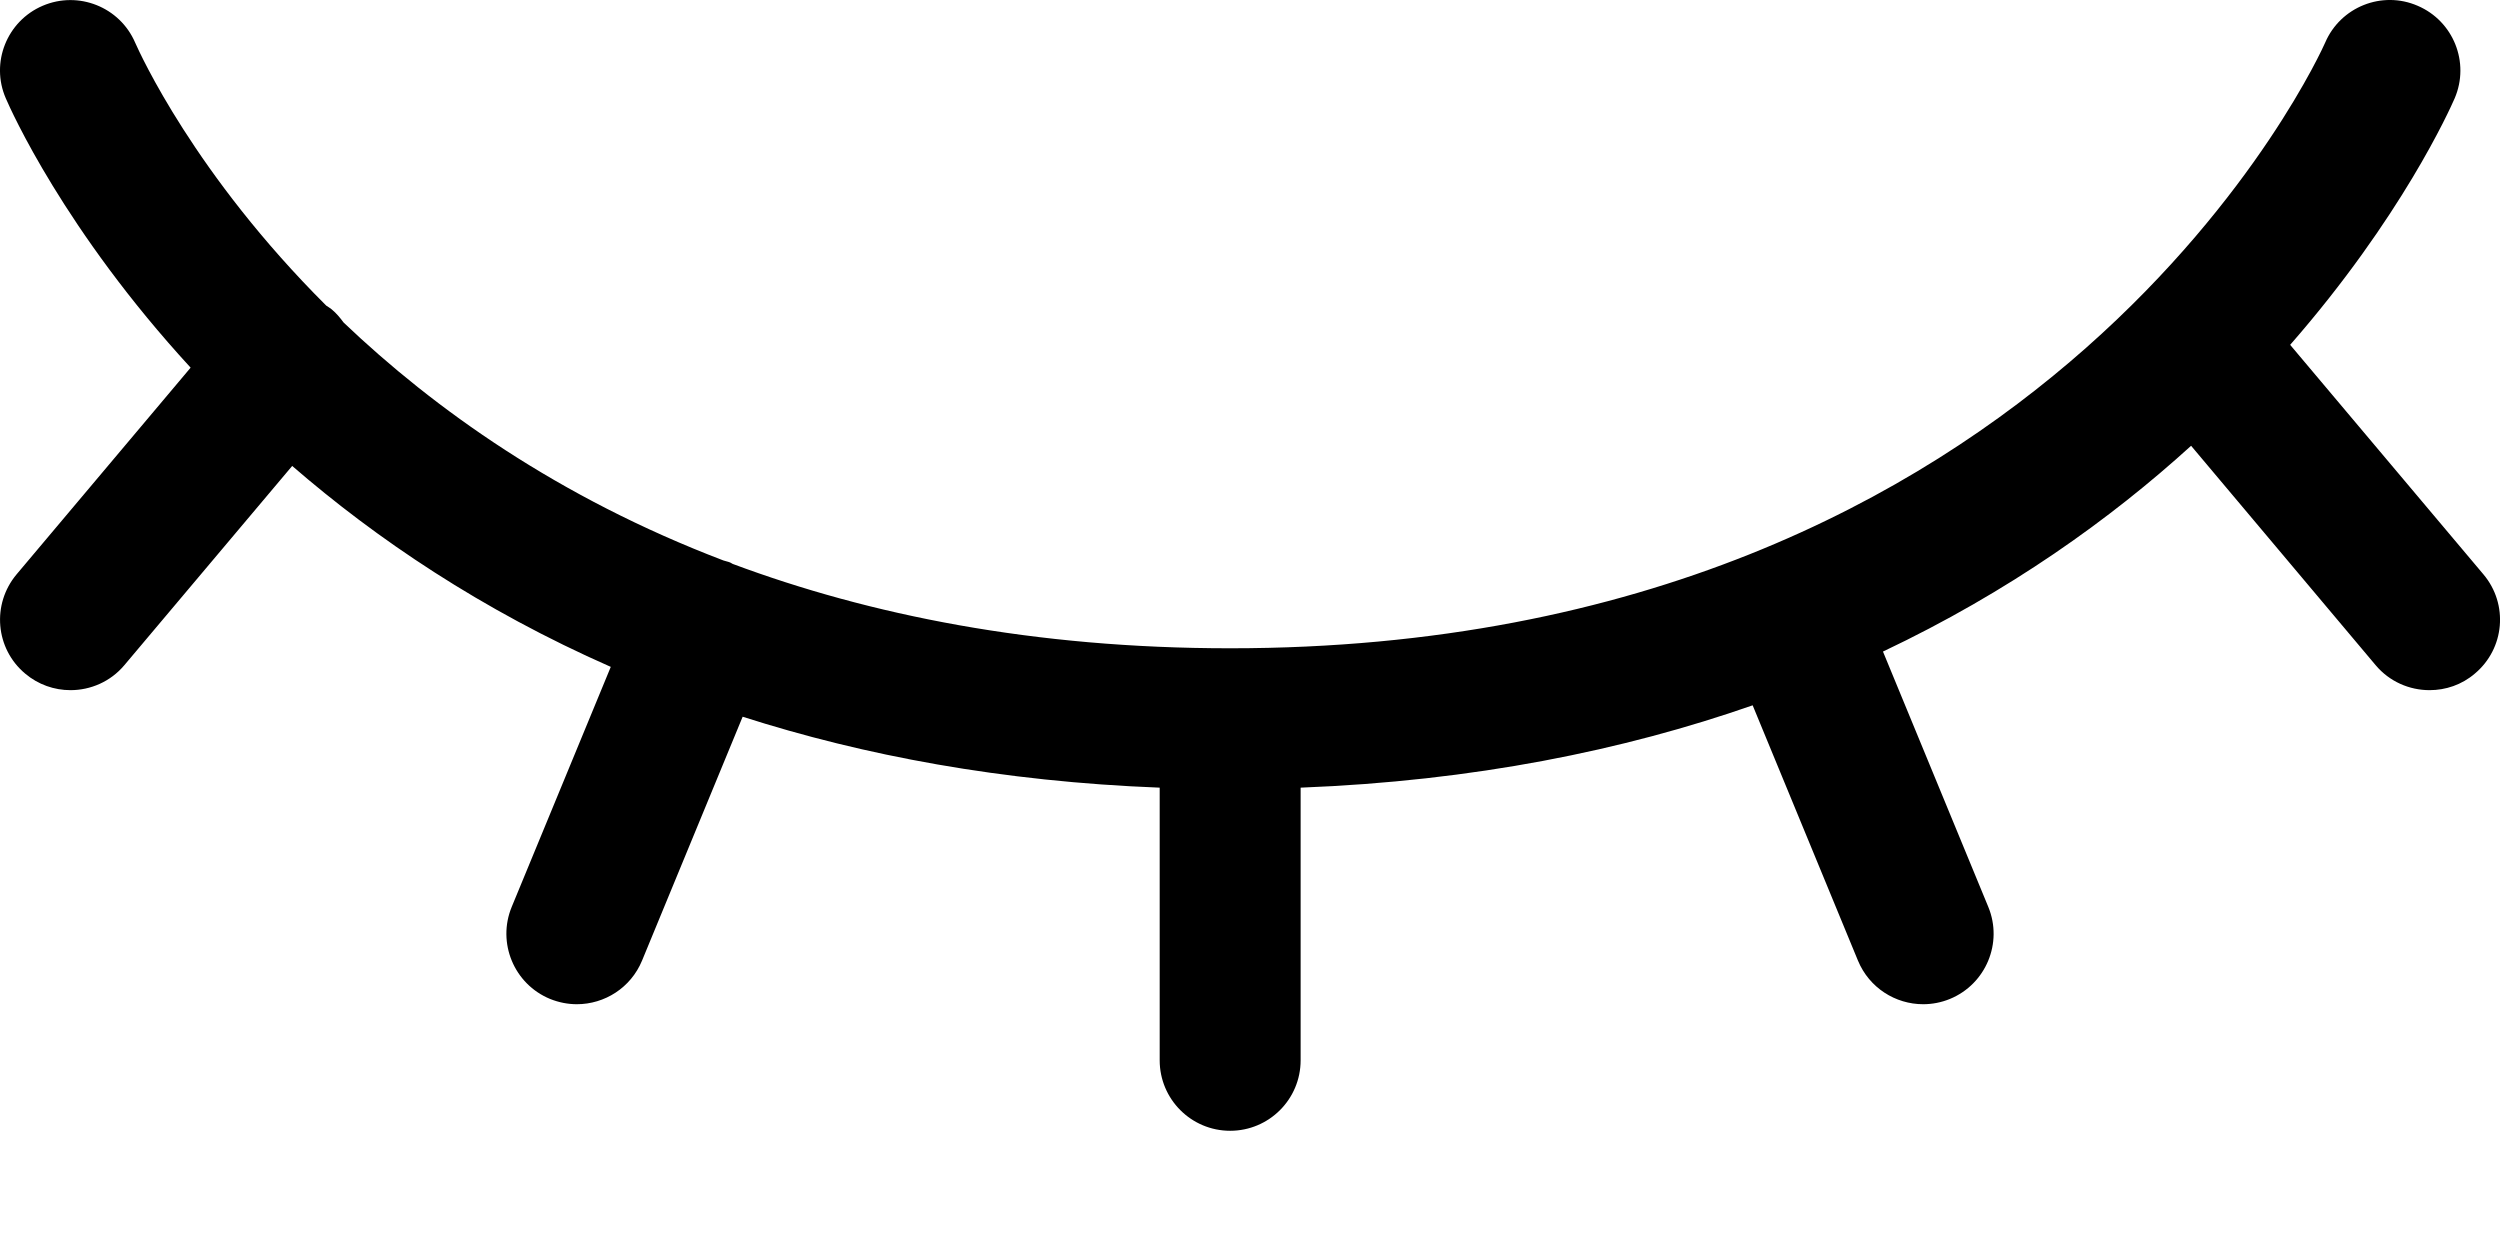
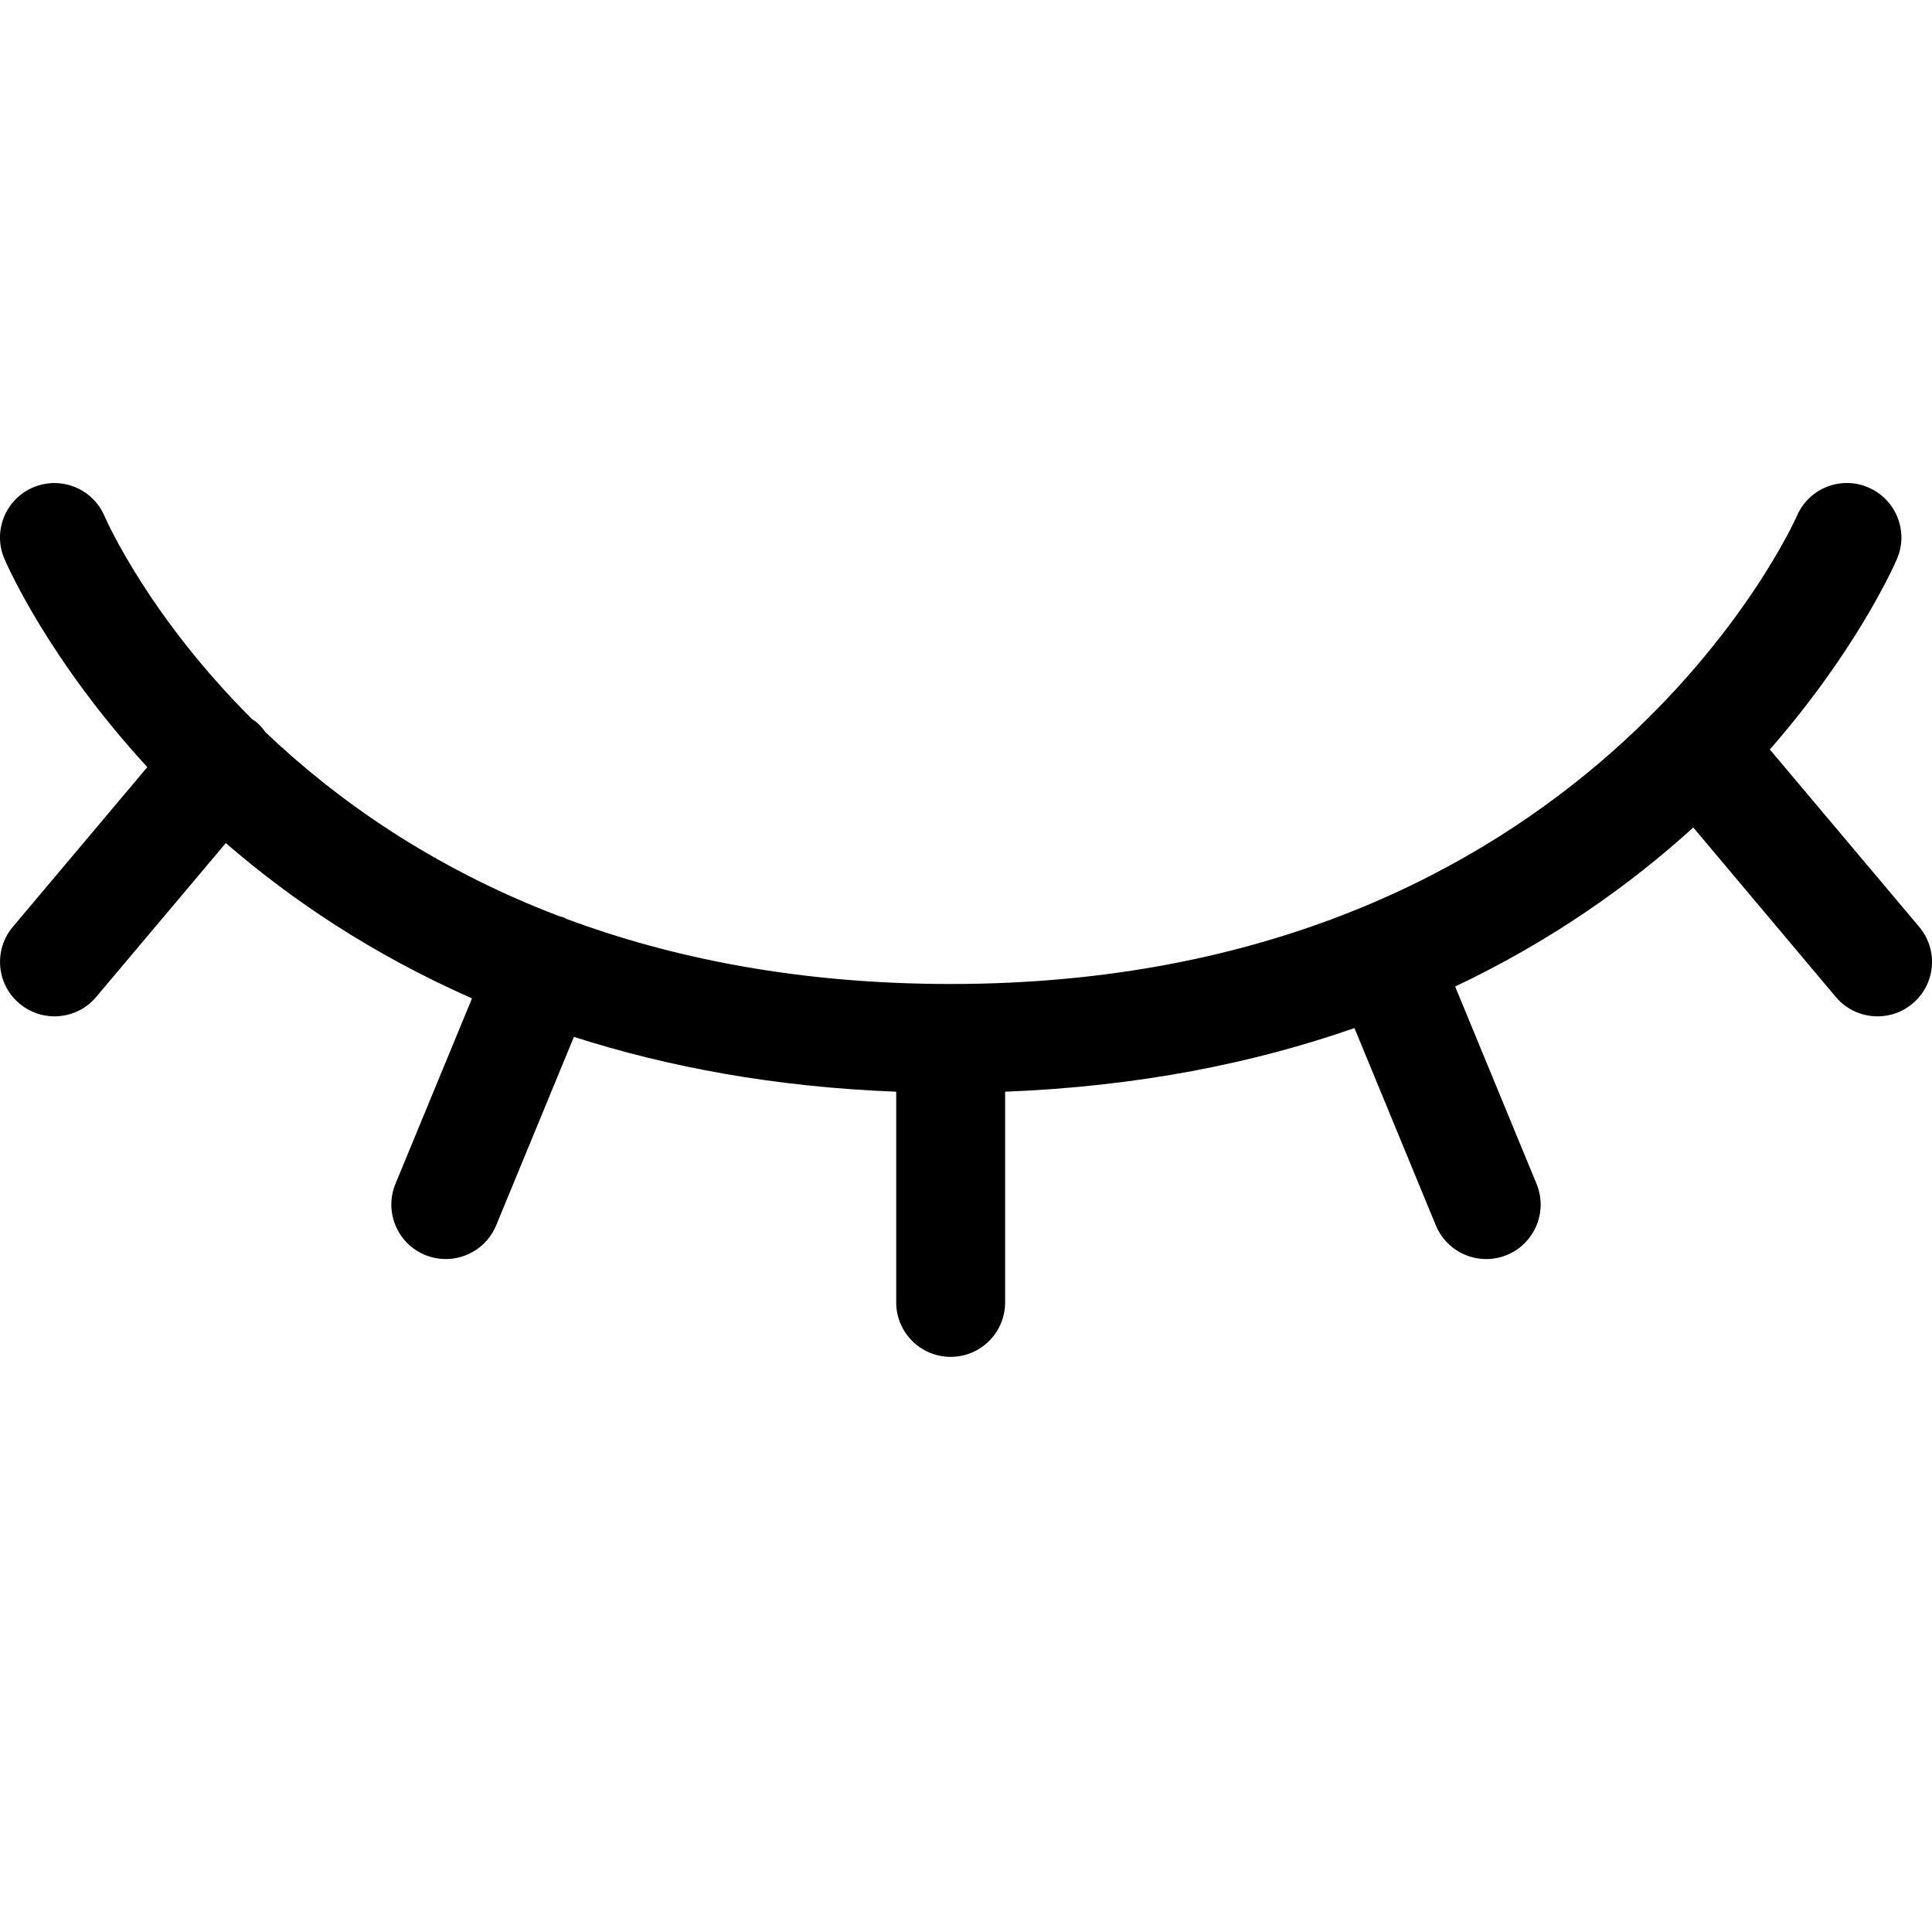
- <svg xmlns="http://www.w3.org/2000/svg" width="16" height="8" viewBox="0 0 16 8" fill="none">
-   <path d="M15.839 4.311C15.755 4.383 15.652 4.417 15.549 4.417C15.421 4.417 15.293 4.363 15.204 4.257L14.023 2.853C13.507 3.322 12.857 3.788 12.051 4.17L12.725 5.804C12.82 6.034 12.71 6.298 12.48 6.393C12.424 6.416 12.366 6.427 12.308 6.427C12.131 6.427 11.963 6.322 11.891 6.148L11.217 4.514C10.392 4.802 9.433 4.998 8.324 5.041V6.786C8.324 7.035 8.122 7.237 7.873 7.237C7.624 7.237 7.422 7.035 7.422 6.786V5.041C6.411 5.002 5.527 4.835 4.753 4.587L4.109 6.148C4.037 6.322 3.869 6.427 3.692 6.427C3.635 6.427 3.577 6.416 3.52 6.393C3.29 6.298 3.18 6.034 3.275 5.804L3.909 4.268C3.08 3.903 2.407 3.447 1.87 2.982L0.796 4.257C0.707 4.363 0.579 4.417 0.451 4.417C0.348 4.417 0.245 4.382 0.161 4.311C-0.03 4.151 -0.054 3.867 0.106 3.676L1.22 2.353C0.413 1.475 0.069 0.704 0.037 0.629C-0.062 0.401 0.044 0.135 0.273 0.037C0.502 -0.061 0.767 0.045 0.865 0.273C0.896 0.343 1.247 1.118 2.088 1.956C2.1 1.964 2.112 1.971 2.123 1.98C2.153 2.005 2.177 2.034 2.199 2.064C2.778 2.616 3.573 3.184 4.63 3.587C4.644 3.592 4.659 3.594 4.673 3.6C4.678 3.602 4.683 3.606 4.689 3.609C5.564 3.935 6.615 4.149 7.873 4.149C13.155 4.149 14.864 0.312 14.881 0.273C14.979 0.044 15.245 -0.062 15.473 0.037C15.702 0.135 15.808 0.4 15.71 0.629C15.679 0.7 15.37 1.391 14.657 2.207L15.894 3.676C16.055 3.867 16.03 4.151 15.839 4.311Z" fill="black" />
+ <svg xmlns="http://www.w3.org/2000/svg" width="16" height="16" viewBox="0 0 16 16" fill="none">
+   <path d="M15.839 8.311C15.755 8.383 15.652 8.417 15.549 8.417C15.421 8.417 15.293 8.363 15.204 8.257L14.023 6.853C13.507 7.322 12.857 7.788 12.051 8.17L12.725 9.804C12.82 10.034 12.71 10.298 12.48 10.393C12.424 10.416 12.366 10.427 12.308 10.427C12.131 10.427 11.963 10.322 11.891 10.148L11.217 8.514C10.392 8.802 9.433 8.998 8.324 9.041V10.786C8.324 11.035 8.122 11.237 7.873 11.237C7.624 11.237 7.422 11.035 7.422 10.786V9.041C6.411 9.002 5.527 8.835 4.753 8.587L4.109 10.148C4.037 10.322 3.869 10.427 3.692 10.427C3.635 10.427 3.577 10.416 3.52 10.393C3.29 10.298 3.18 10.034 3.275 9.804L3.909 8.268C3.08 7.903 2.407 7.447 1.87 6.982L0.796 8.257C0.707 8.363 0.579 8.417 0.451 8.417C0.348 8.417 0.245 8.382 0.161 8.311C-0.03 8.151 -0.054 7.867 0.106 7.676L1.22 6.353C0.413 5.475 0.069 4.704 0.037 4.629C-0.062 4.401 0.044 4.135 0.273 4.037C0.502 3.939 0.767 4.045 0.865 4.273C0.896 4.343 1.247 5.118 2.088 5.956C2.1 5.964 2.112 5.971 2.123 5.98C2.153 6.005 2.177 6.034 2.199 6.064C2.778 6.616 3.573 7.184 4.63 7.587C4.644 7.592 4.659 7.594 4.673 7.6C4.678 7.602 4.683 7.606 4.689 7.609C5.564 7.935 6.615 8.149 7.873 8.149C13.155 8.149 14.864 4.312 14.881 4.273C14.979 4.044 15.245 3.938 15.473 4.037C15.702 4.135 15.808 4.4 15.71 4.629C15.679 4.7 15.37 5.391 14.657 6.207L15.894 7.676C16.055 7.867 16.03 8.151 15.839 8.311Z" fill="black" />
</svg>
